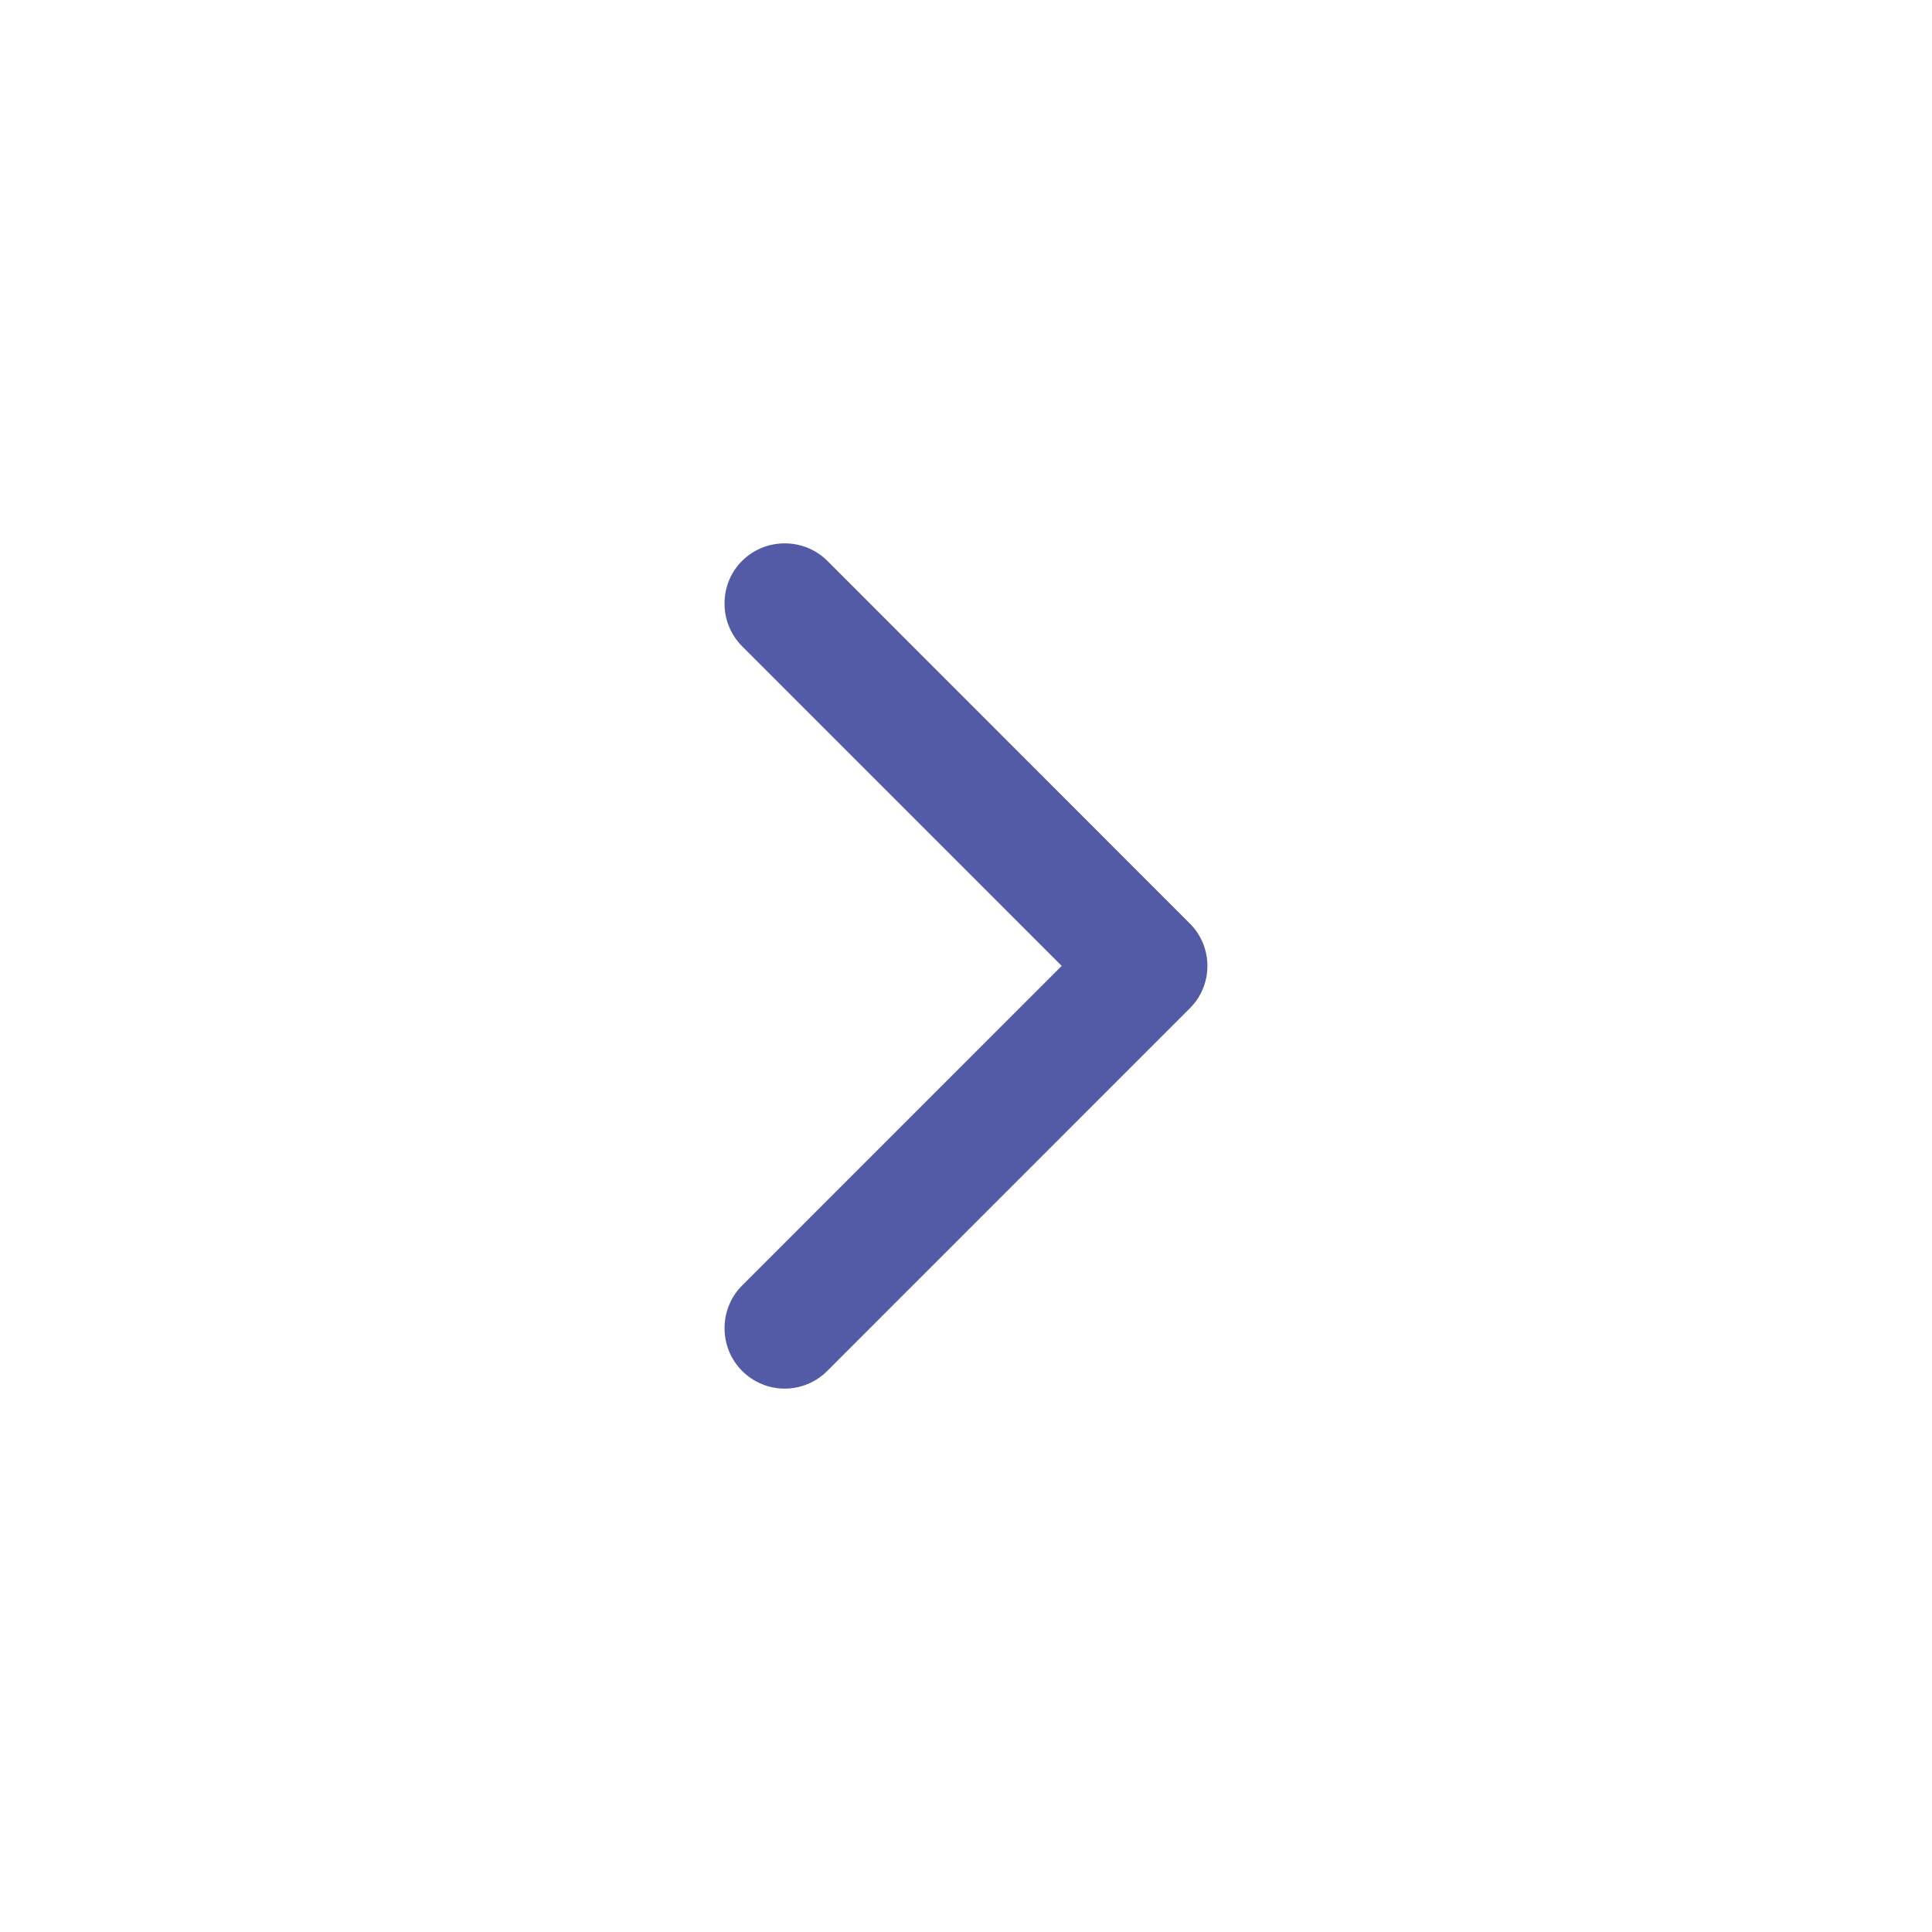
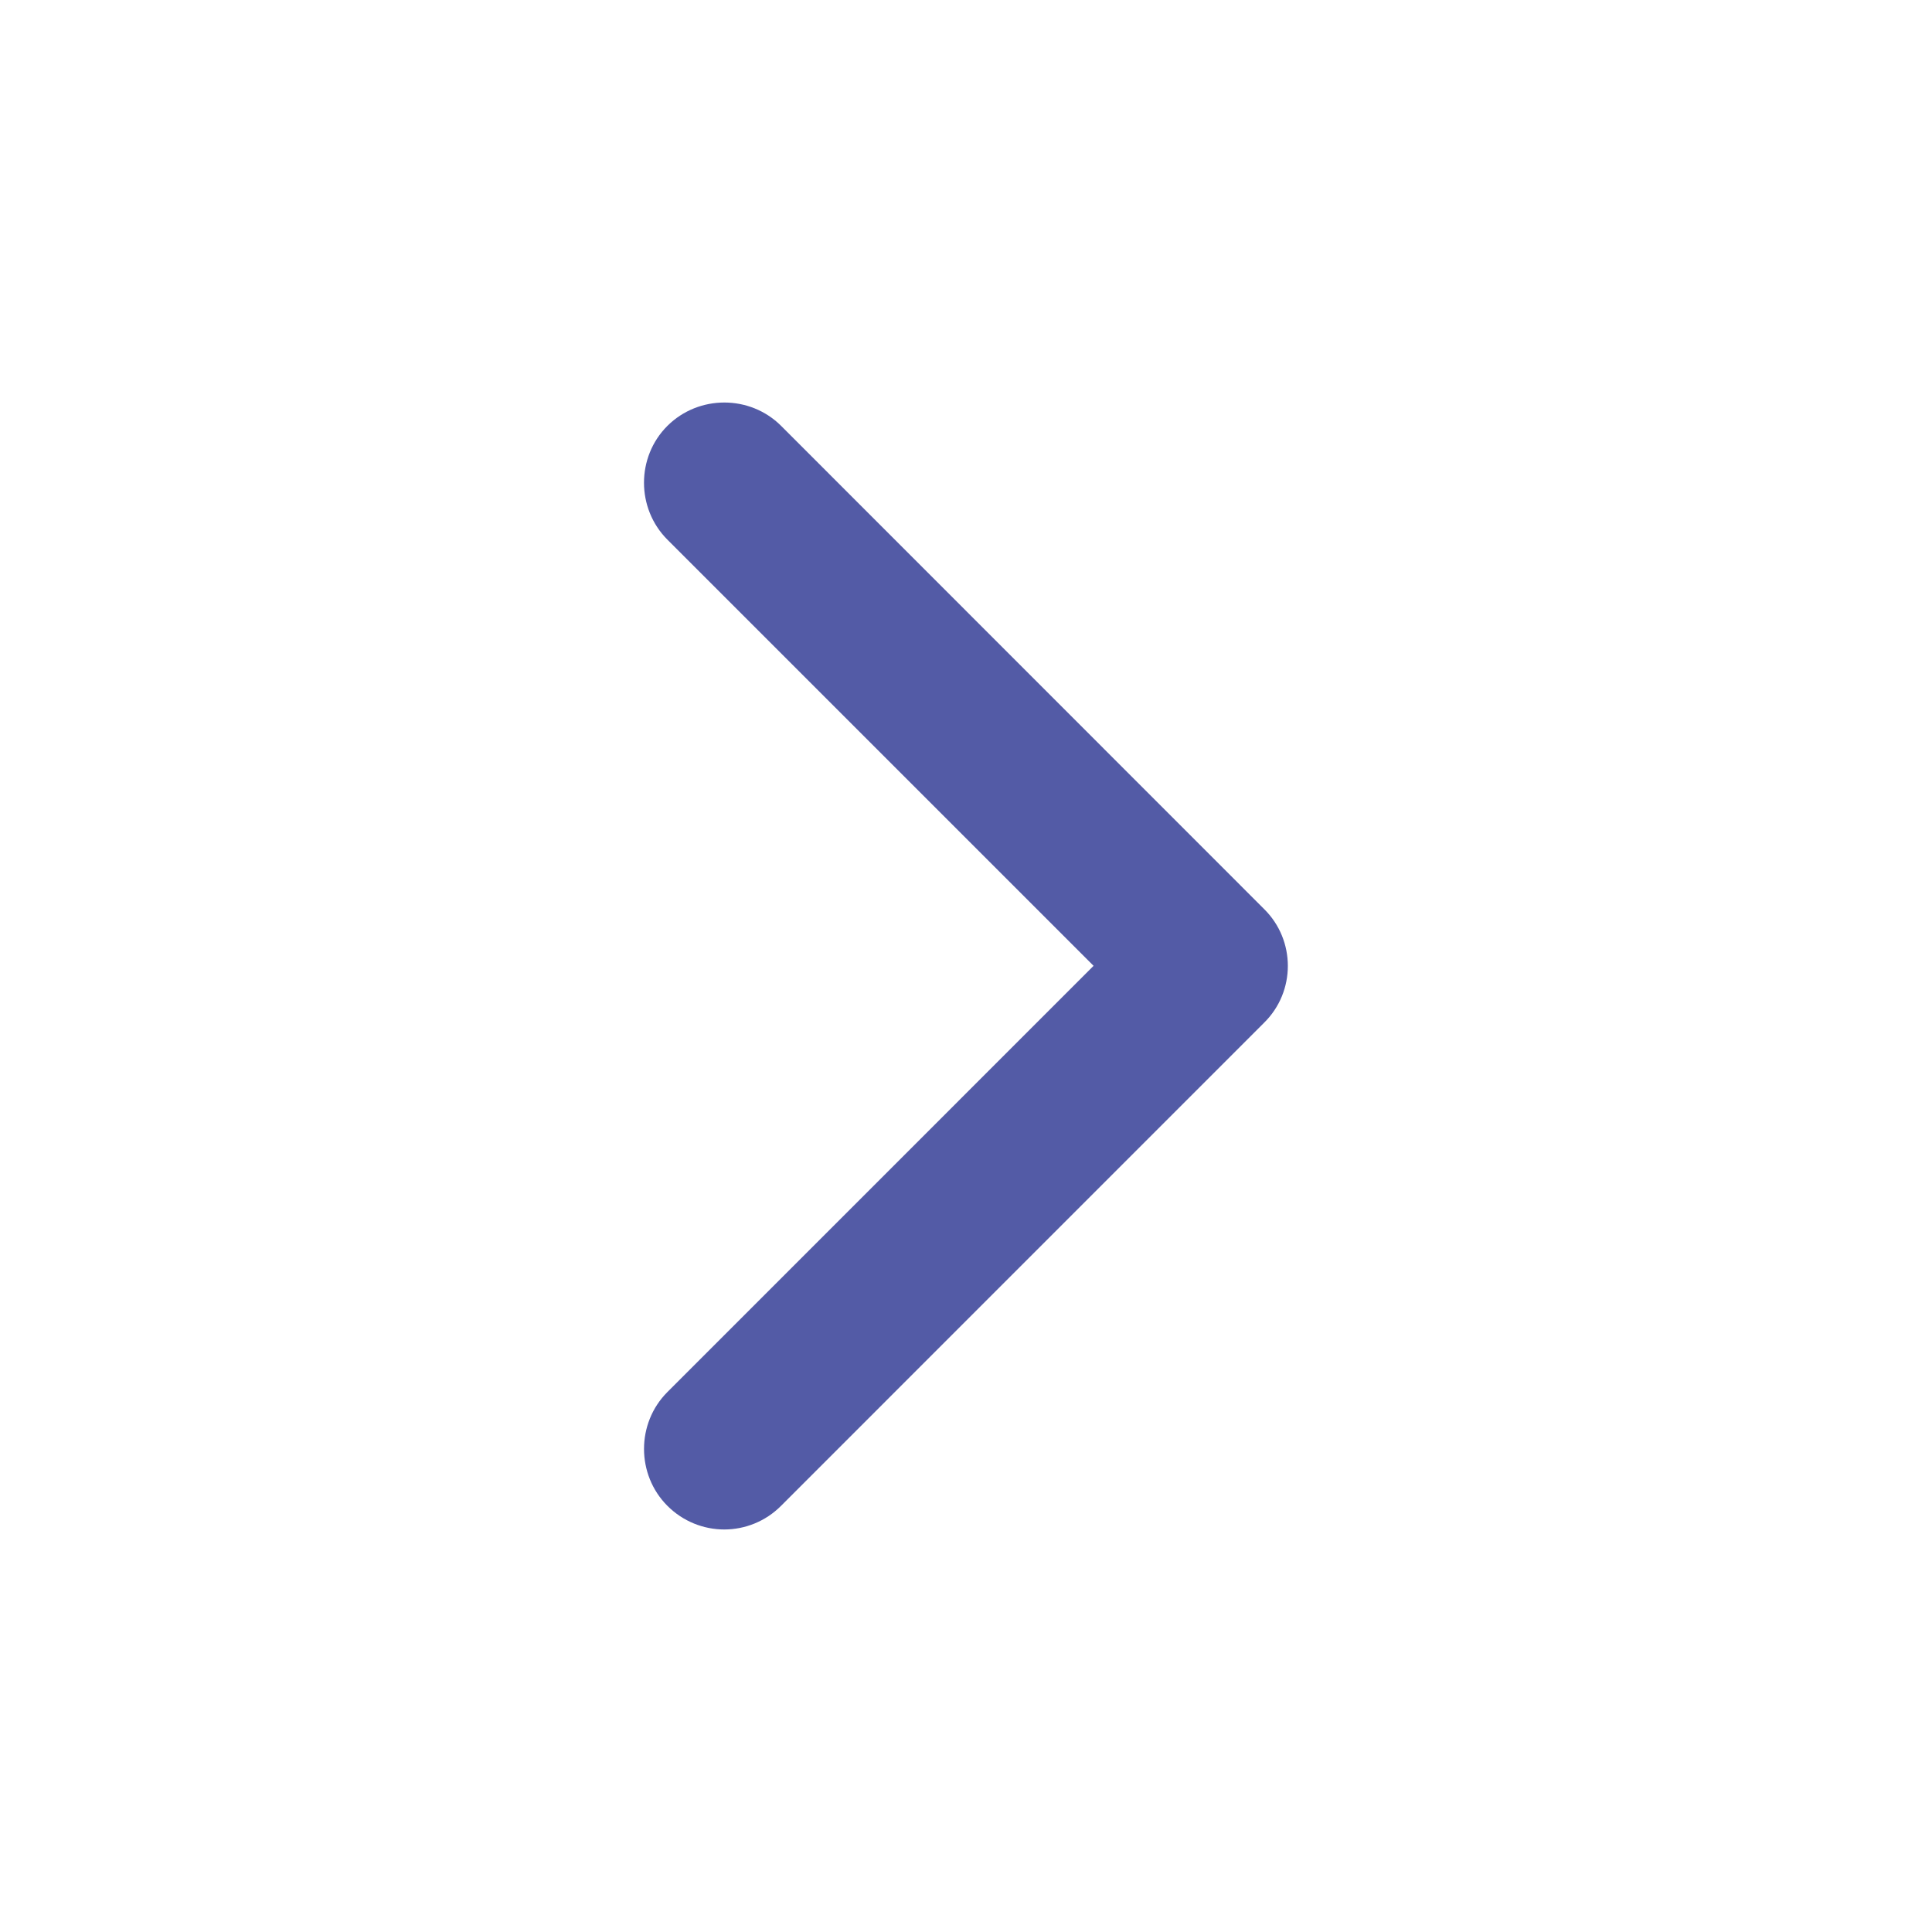
<svg xmlns="http://www.w3.org/2000/svg" width="32px" height="32px" viewBox="0 0 32 32" version="1.1">
  <defs />
  <g id="chevron-right" stroke="none" stroke-width="1" fill="none" fill-rule="evenodd">
-     <g id="Icon/utility/L-Indigo/24px/chevron-right" transform="translate(4, 4)" fill="#535BA6">
-       <path d="M9.704,5.29 C9.317,4.903 8.679,4.903 8.291,5.29 C7.903,5.677 7.904,6.315 8.291,6.703 L13.585,11.998 L8.291,17.293 C7.904,17.68 7.904,18.318 8.291,18.706 C8.485,18.9 8.741,19 8.997,19 C9.253,19 9.51,18.9 9.703,18.706 L15.703,12.705 C16.097,12.318 16.097,11.68 15.703,11.292 L9.704,5.29 Z" id="Fill-1" />
+     <g id="Icon/utility/L-Indigo/24px/chevron-right" fill="#535BA6">
+       <path d="M12.938,7.054 C12.422,6.538 11.572,6.538 11.054,7.054 C10.537,7.57 10.538,8.421 11.054,8.938 L18.113,15.997 L11.054,23.057 C10.538,23.573 10.538,24.424 11.054,24.941 C11.313,25.2 11.654,25.333 11.996,25.333 C12.337,25.333 12.68,25.2 12.937,24.941 L20.937,16.94 C21.462,16.424 21.462,15.573 20.937,15.056 L12.938,7.054 Z" id="Fill-1" />
    </g>
  </g>
</svg>
